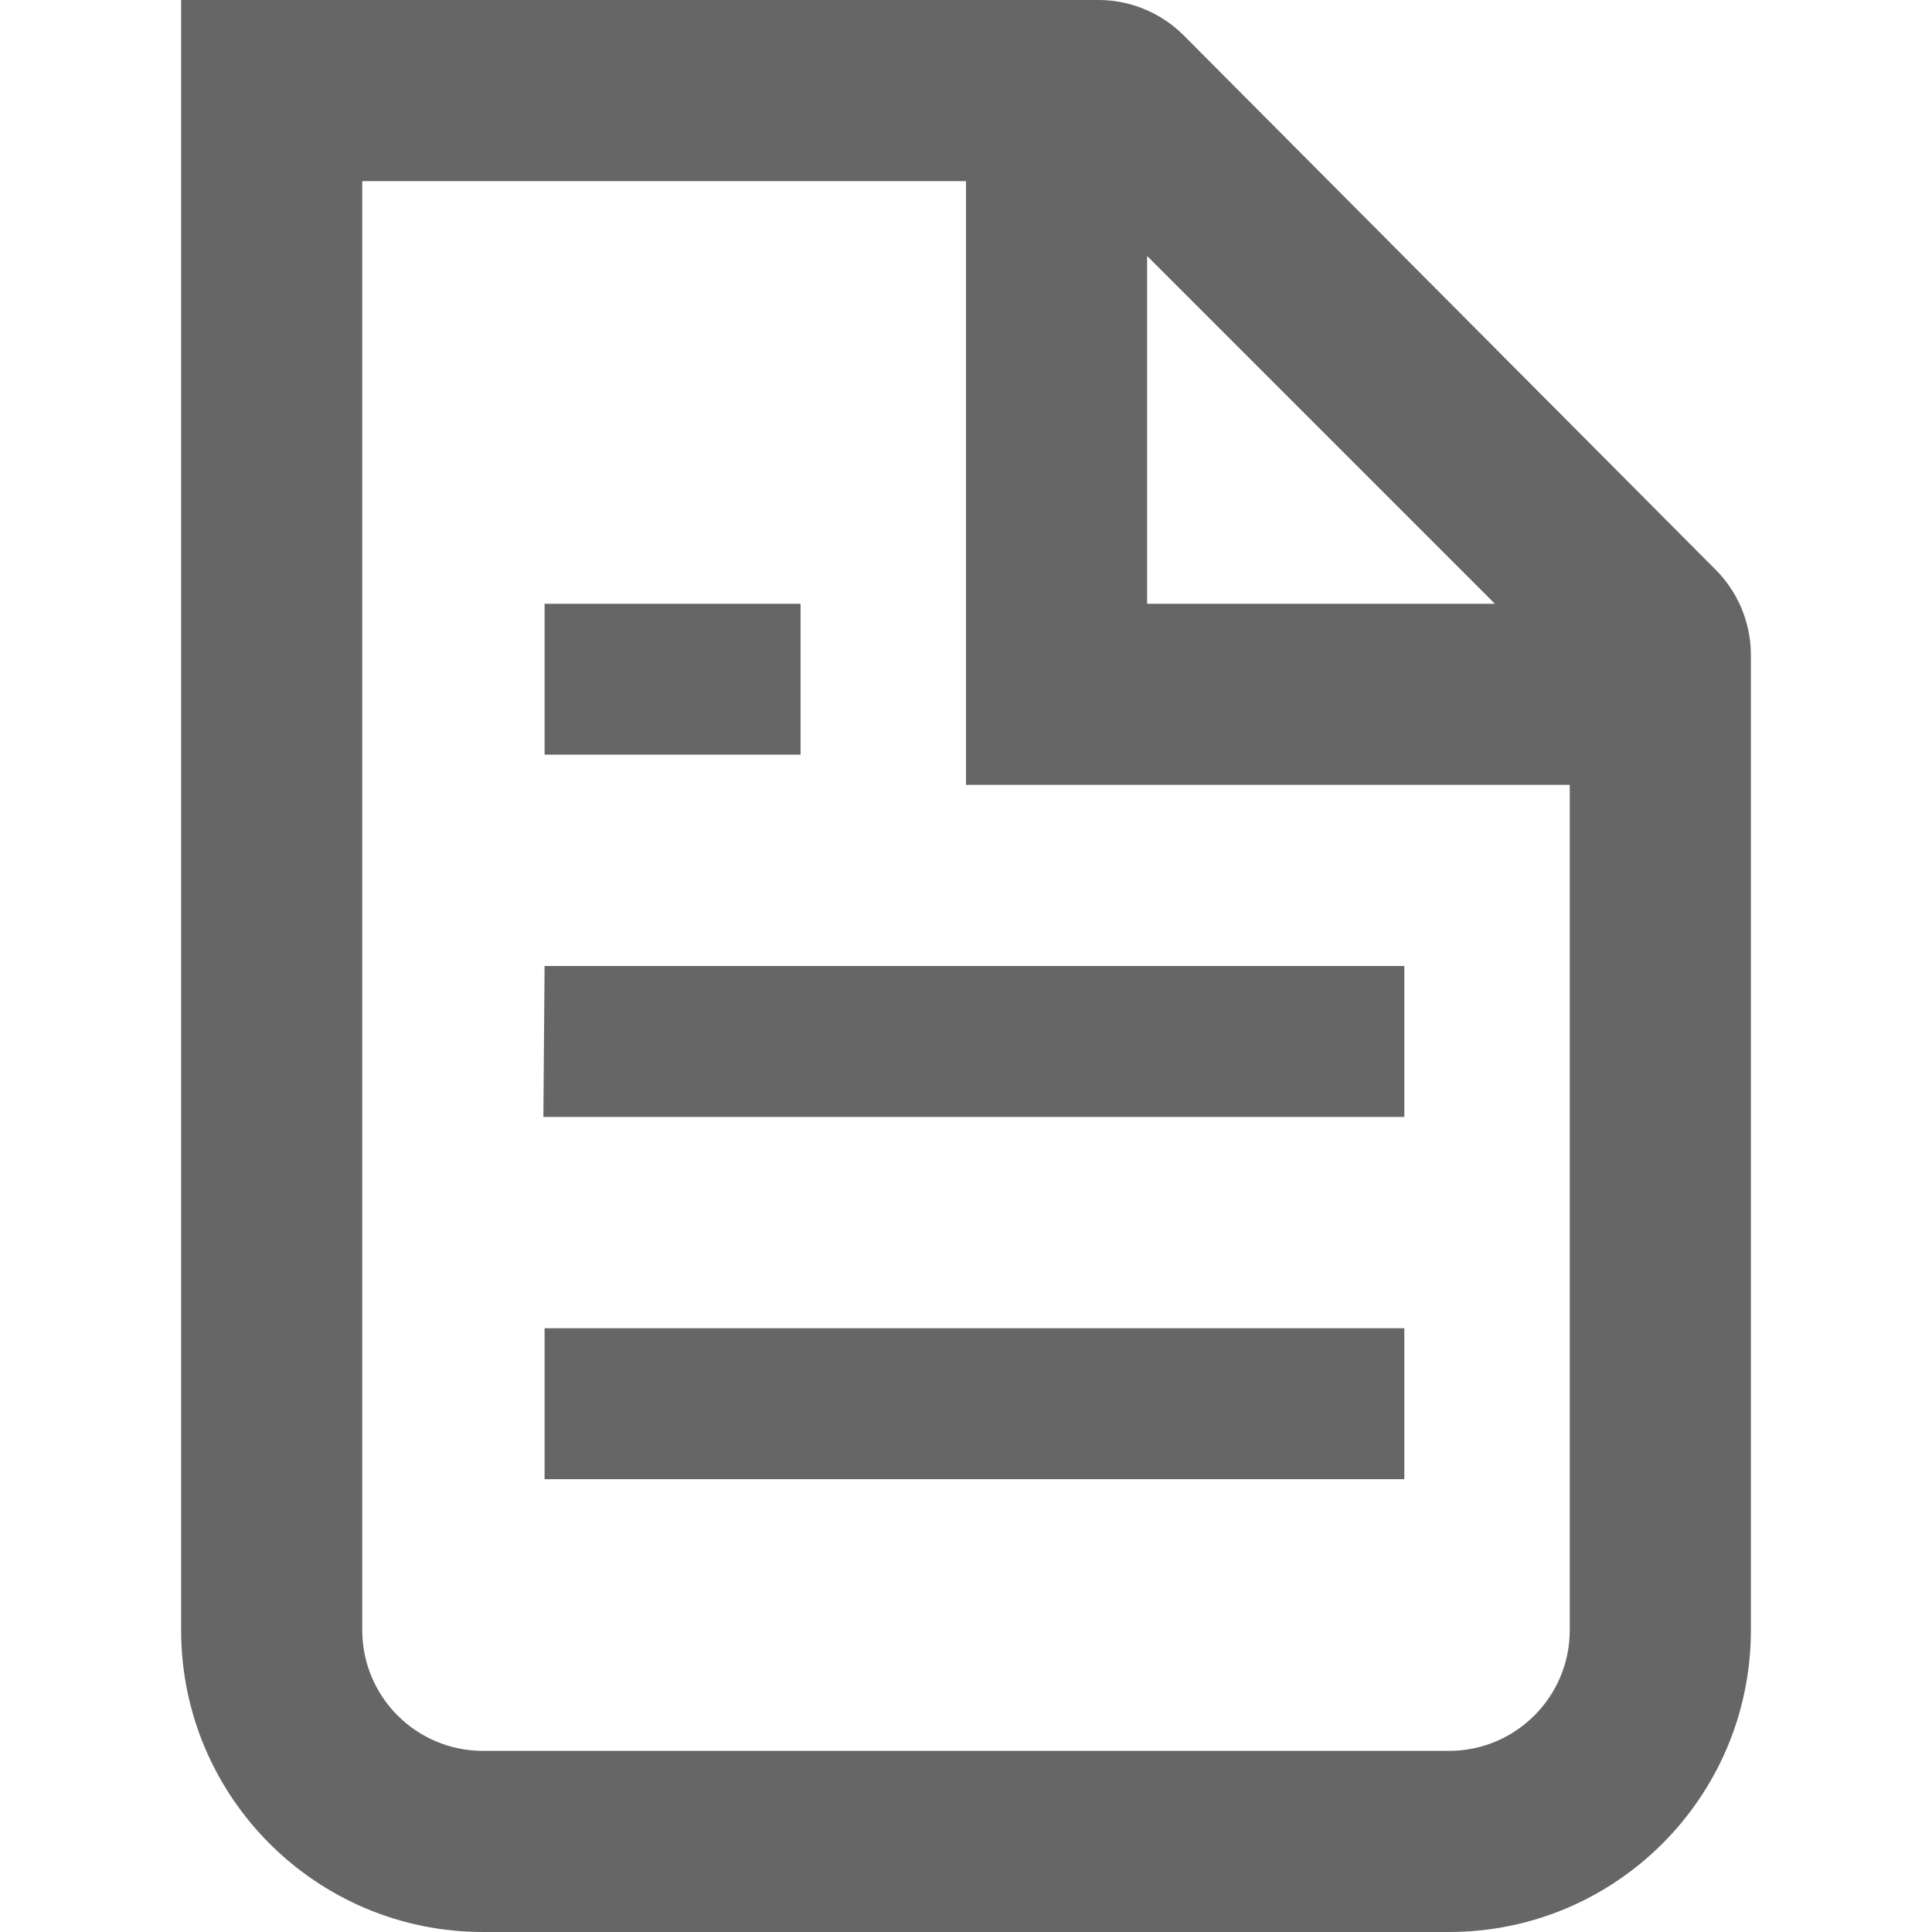
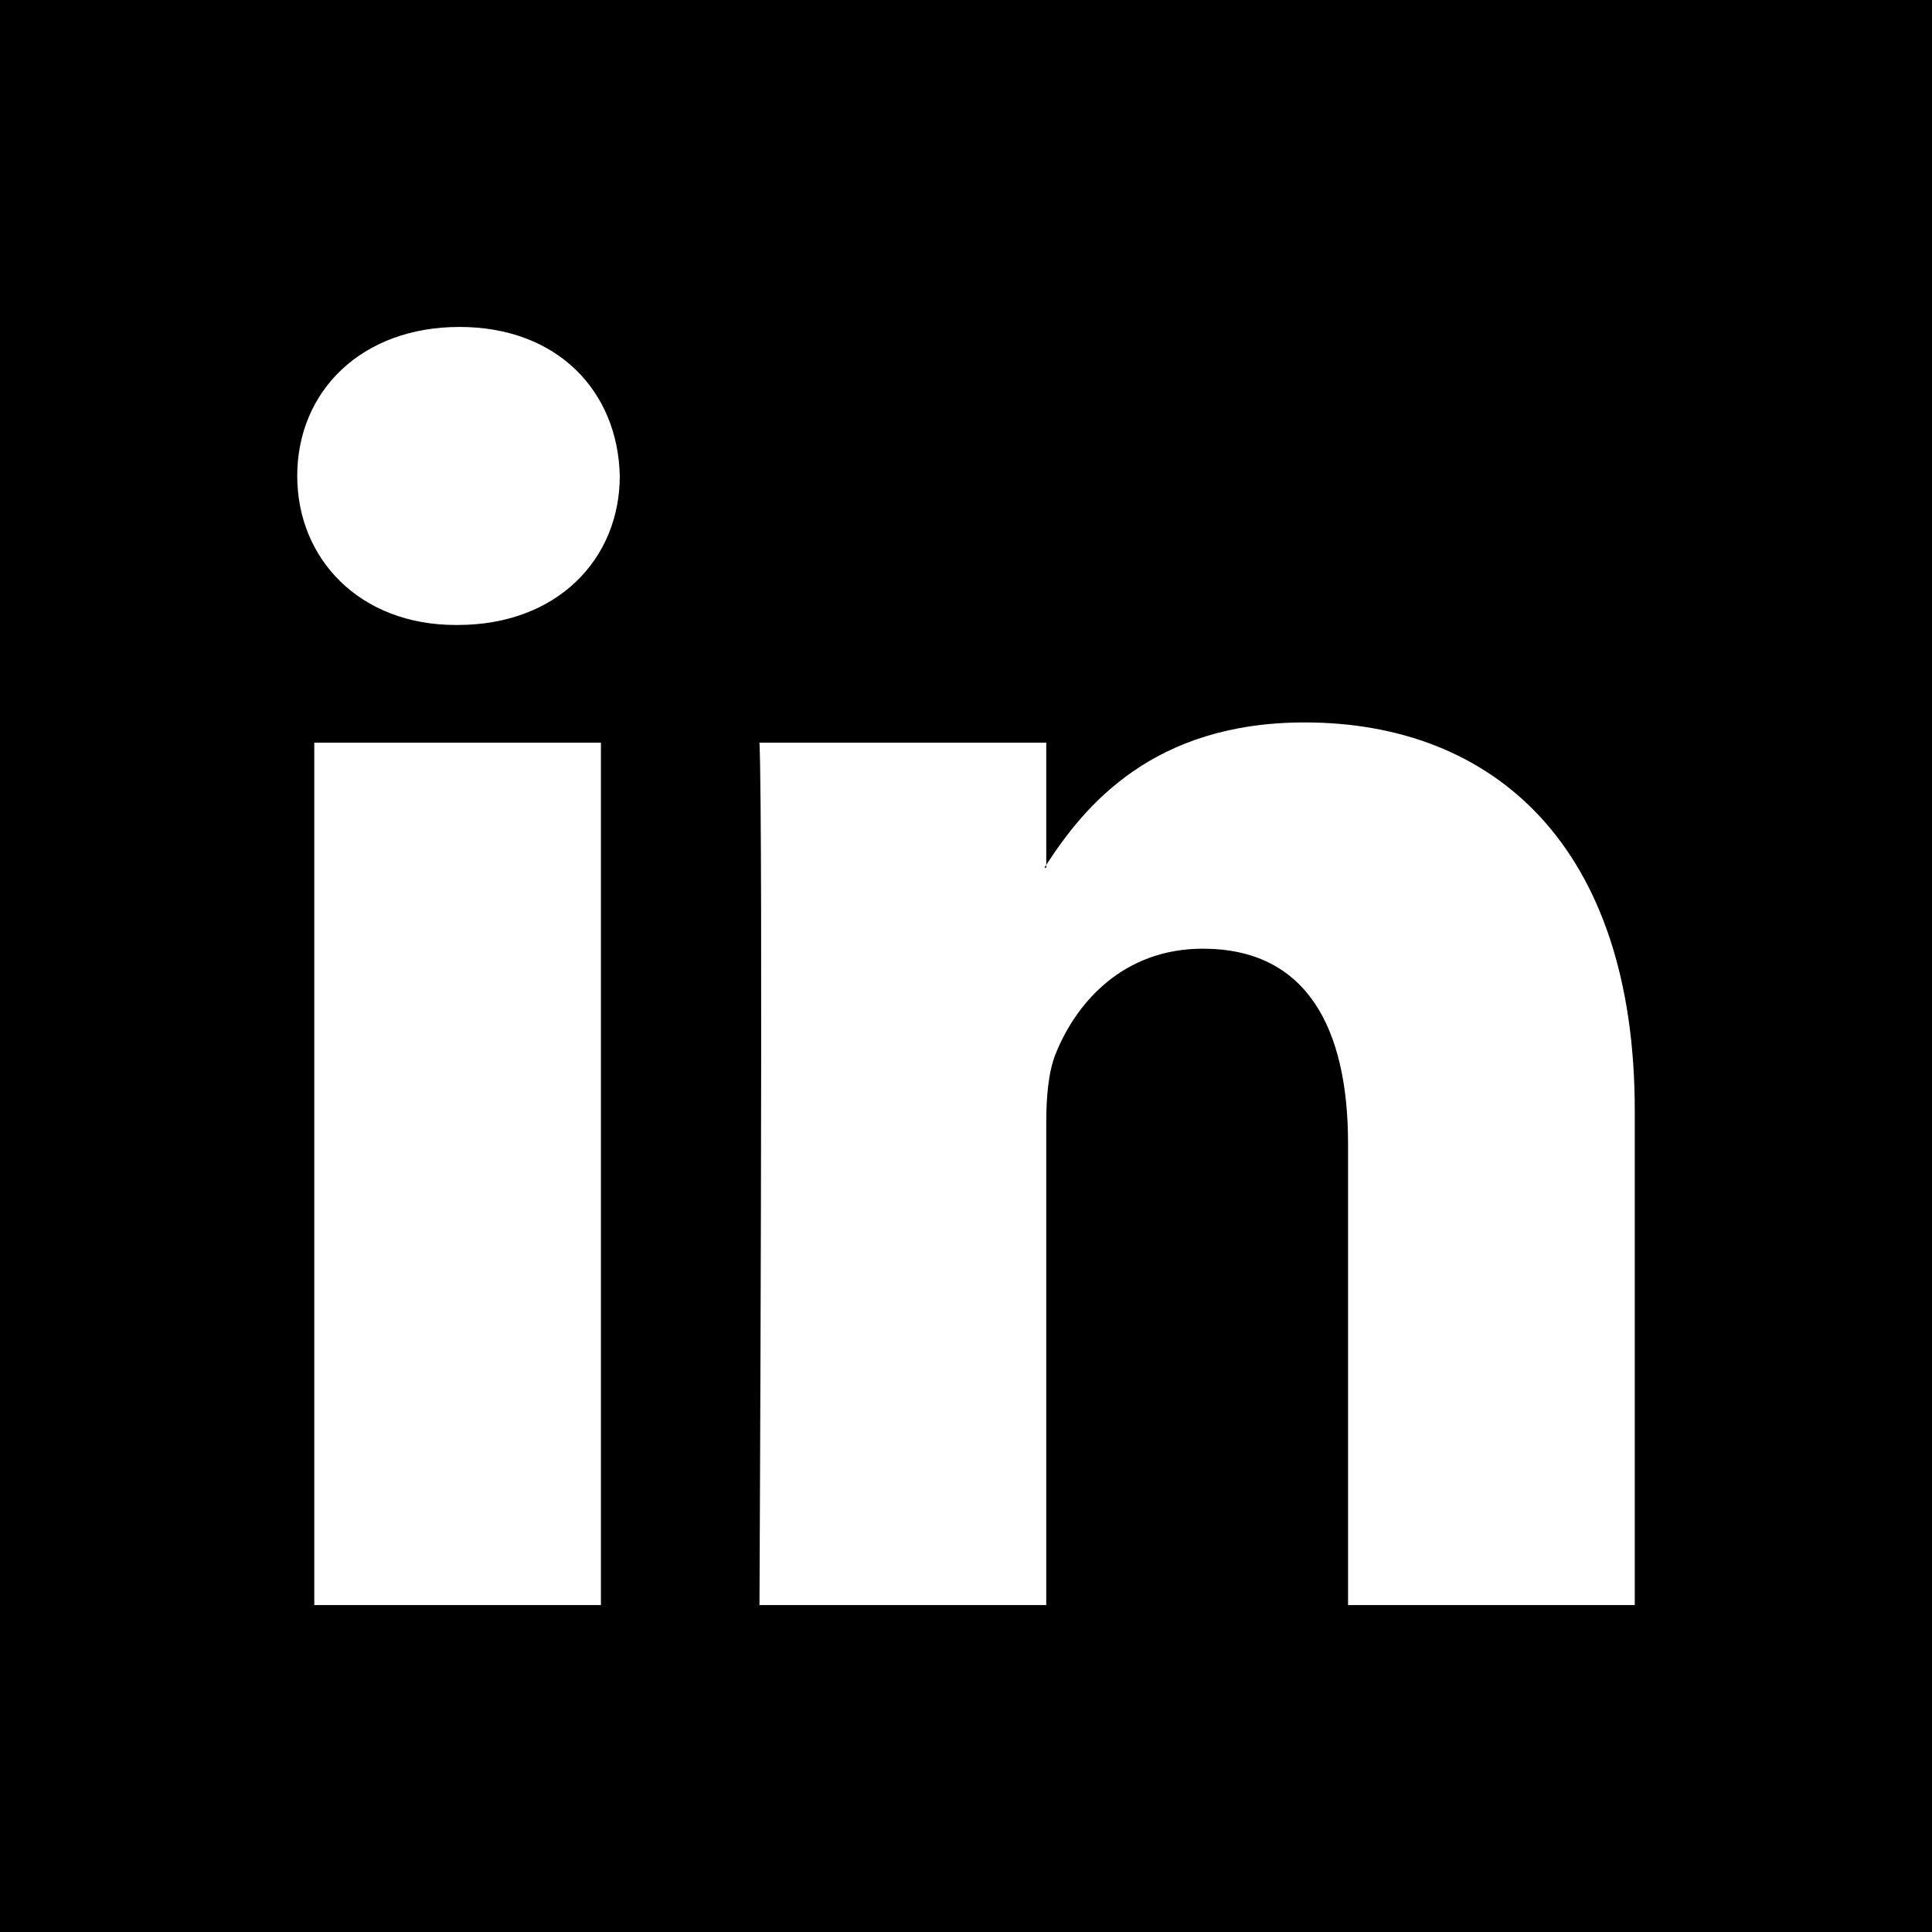
- <svg xmlns="http://www.w3.org/2000/svg" fill="none" viewBox="0 0 16 16">
-   <path d="M14.5 13.5V5.41a1 1 0 0 0-.3-.7L9.8.29A1 1 0 0 0 9.08 0H1.5v13.5A2.5 2.5 0 0 0 4 16h8a2.5 2.5 0 0 0 2.5-2.5m-1.5 0v-7H8v-5H3v12a1 1 0 0 0 1 1h8a1 1 0 0 0 1-1M9.5 5V2.12L12.38 5zM5.13 5h-.62v1.25h2.12V5zm-.62 3h7.12v1.25H4.5zm.62 3h-.62v1.25h7.12V11z" clip-rule="evenodd" fill="#666" fill-rule="evenodd" />
+ <svg xmlns="http://www.w3.org/2000/svg" fill="#000000" height="800px" width="800px" version="1.1" id="Layer_1" viewBox="0 0 455 455" xml:space="preserve">
+   <g>
+     <path style="fill-rule:evenodd;clip-rule:evenodd;" d="M246.4,204.35v-0.665c-0.136,0.223-0.324,0.446-0.442,0.665H246.4z" />
+     <path style="fill-rule:evenodd;clip-rule:evenodd;" d="M0,0v455h455V0H0z M141.522,378.002H74.016V174.906h67.506V378.002z    M107.769,147.186h-0.446C84.678,147.186,70,131.585,70,112.085c0-19.928,15.107-35.087,38.211-35.087   c23.109,0,37.31,15.159,37.752,35.087C145.963,131.585,131.32,147.186,107.769,147.186z M385,378.002h-67.524V269.345   c0-27.291-9.756-45.92-34.195-45.92c-18.664,0-29.755,12.543-34.641,24.693c-1.776,4.34-2.24,10.373-2.24,16.459v113.426h-67.537   c0,0,0.905-184.043,0-203.096H246.4v28.779c8.973-13.807,24.986-33.547,60.856-33.547c44.437,0,77.744,29.02,77.744,91.398V378.002   z" />
+   </g>
</svg>
